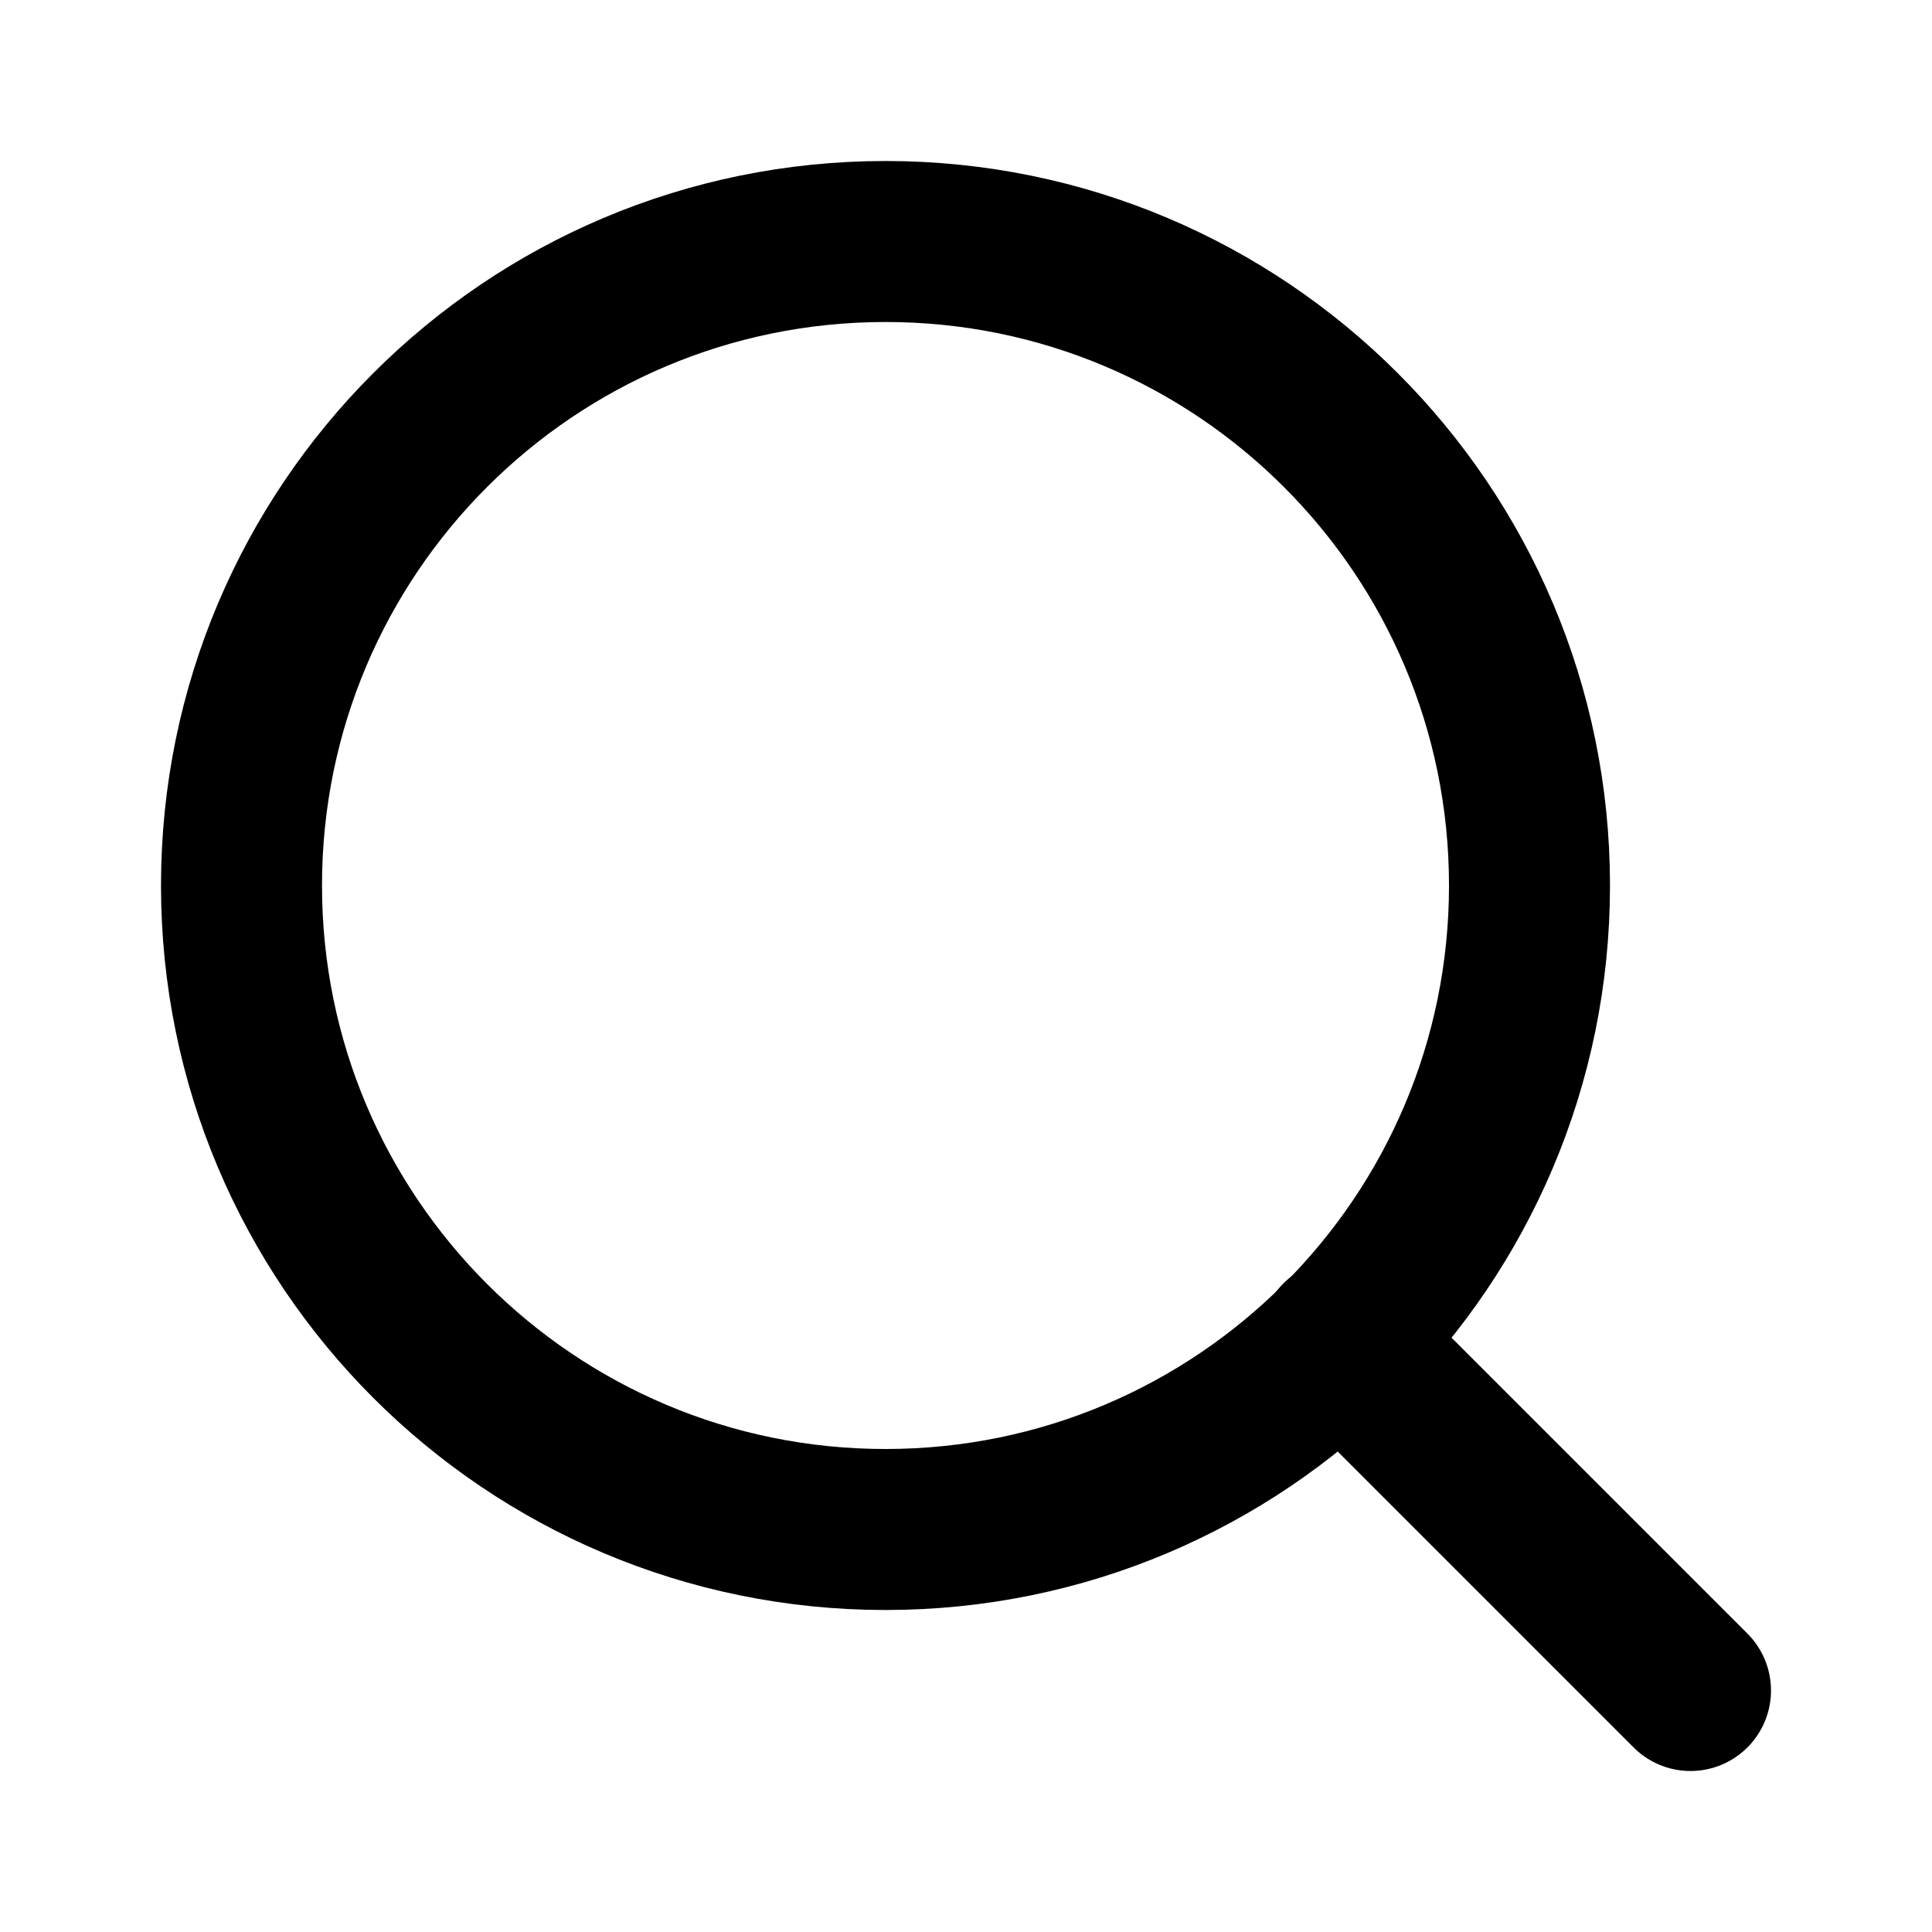
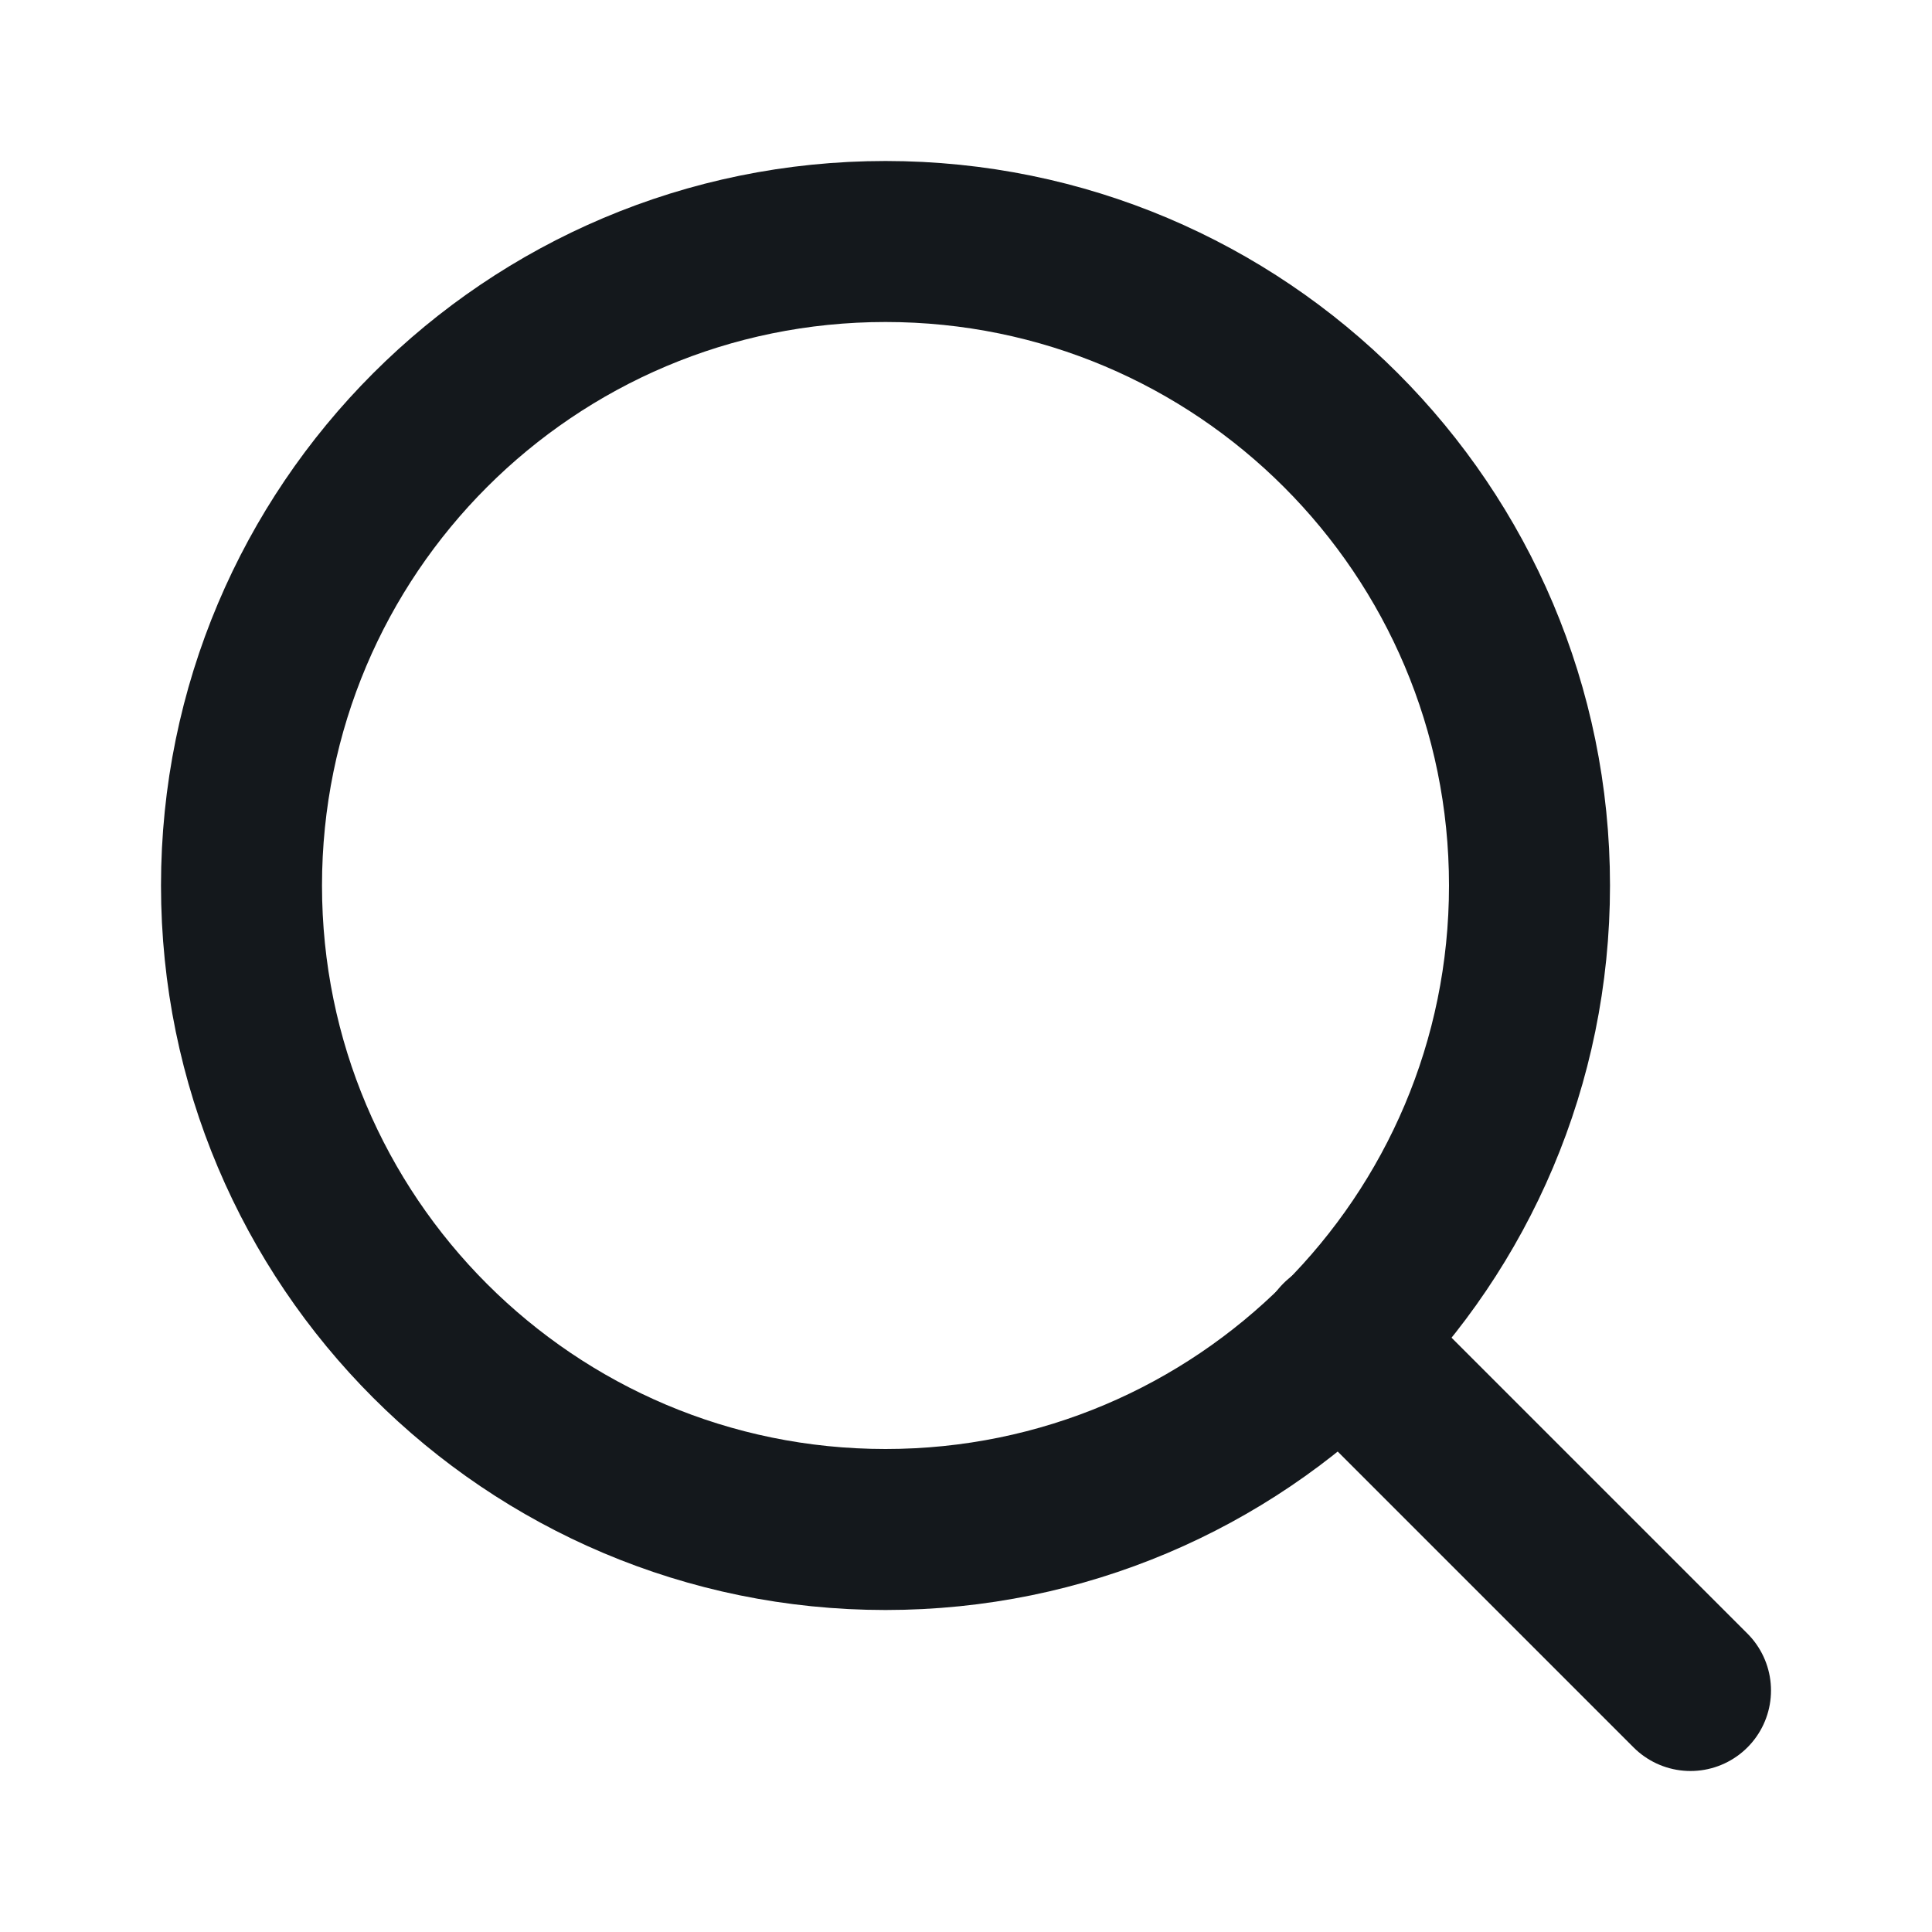
- <svg xmlns="http://www.w3.org/2000/svg" width="24" height="24" viewBox="0 0 24 24" fill="none" stroke="currentColor" stroke-width="2" stroke-linecap="round" stroke-linejoin="round" class="feather feather-search">
+ <svg xmlns="http://www.w3.org/2000/svg" width="24" height="24" viewBox="0 0 24 24" fill="none" stroke="#14181c" stroke-width="2" stroke-linecap="round" stroke-linejoin="round" class="feather feather-search">
  <circle cx="11" cy="11" r="8" />
  <line x1="21" y1="21" x2="16.65" y2="16.65" />
</svg>
